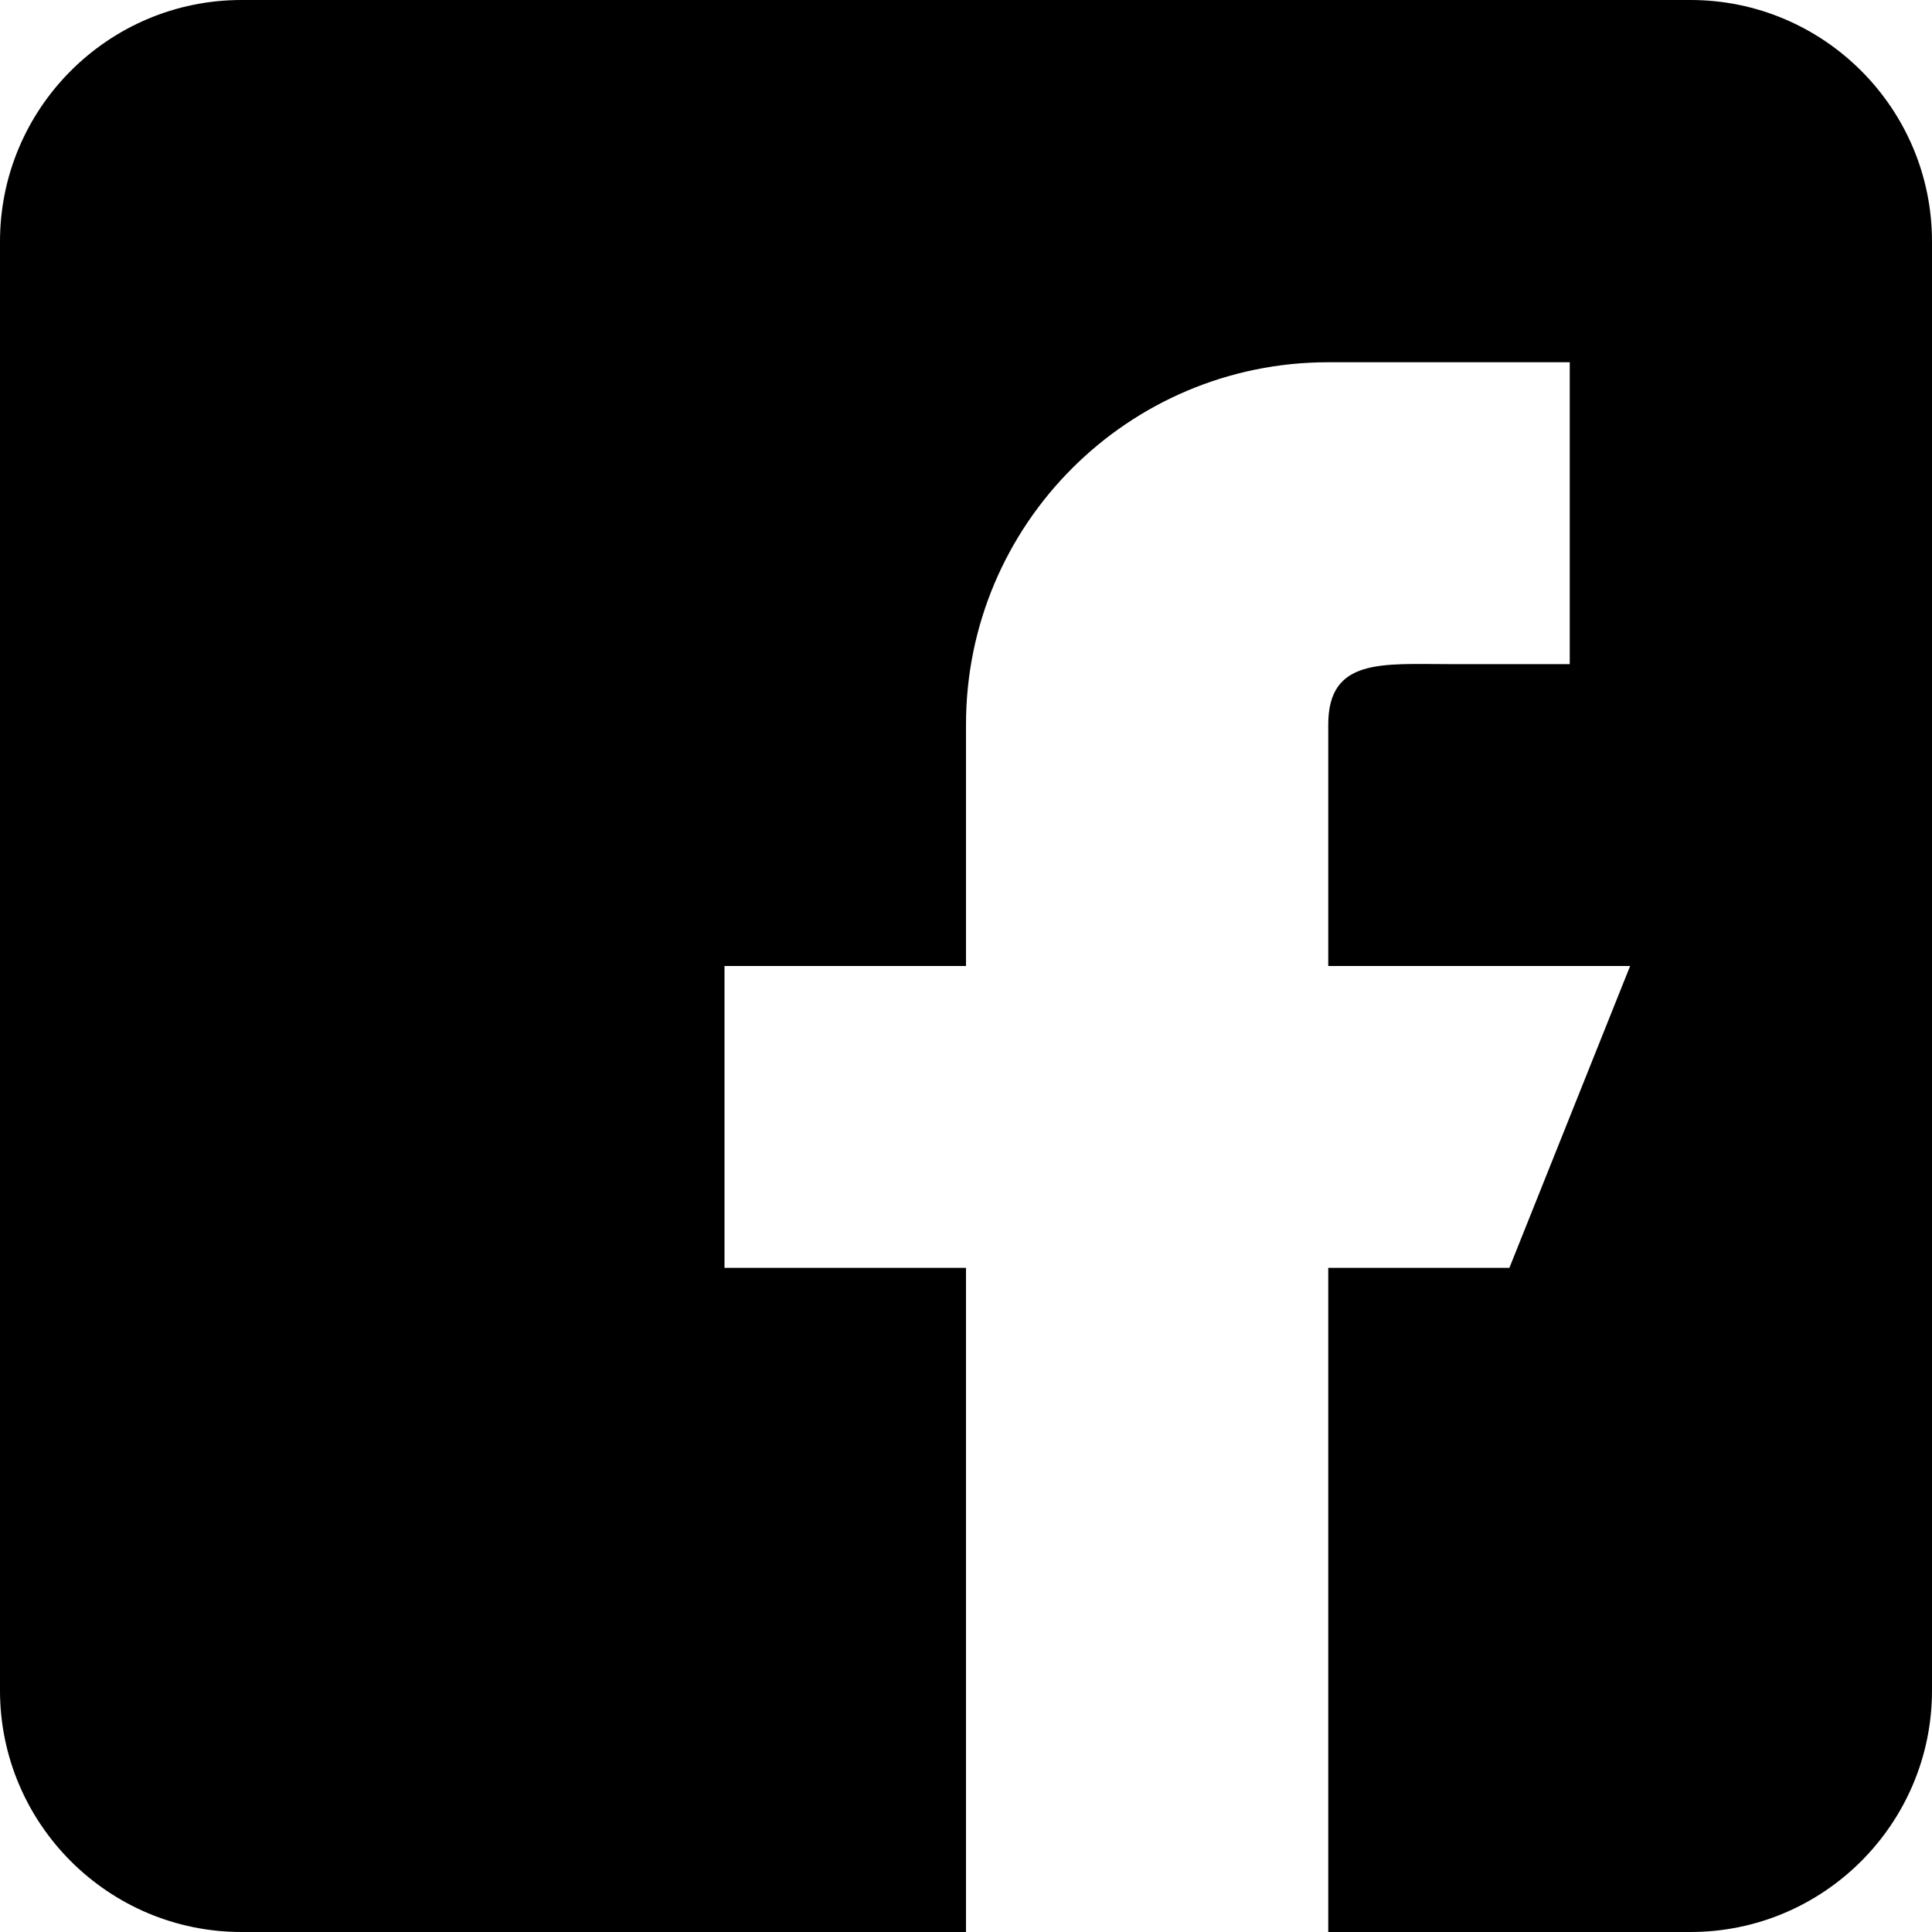
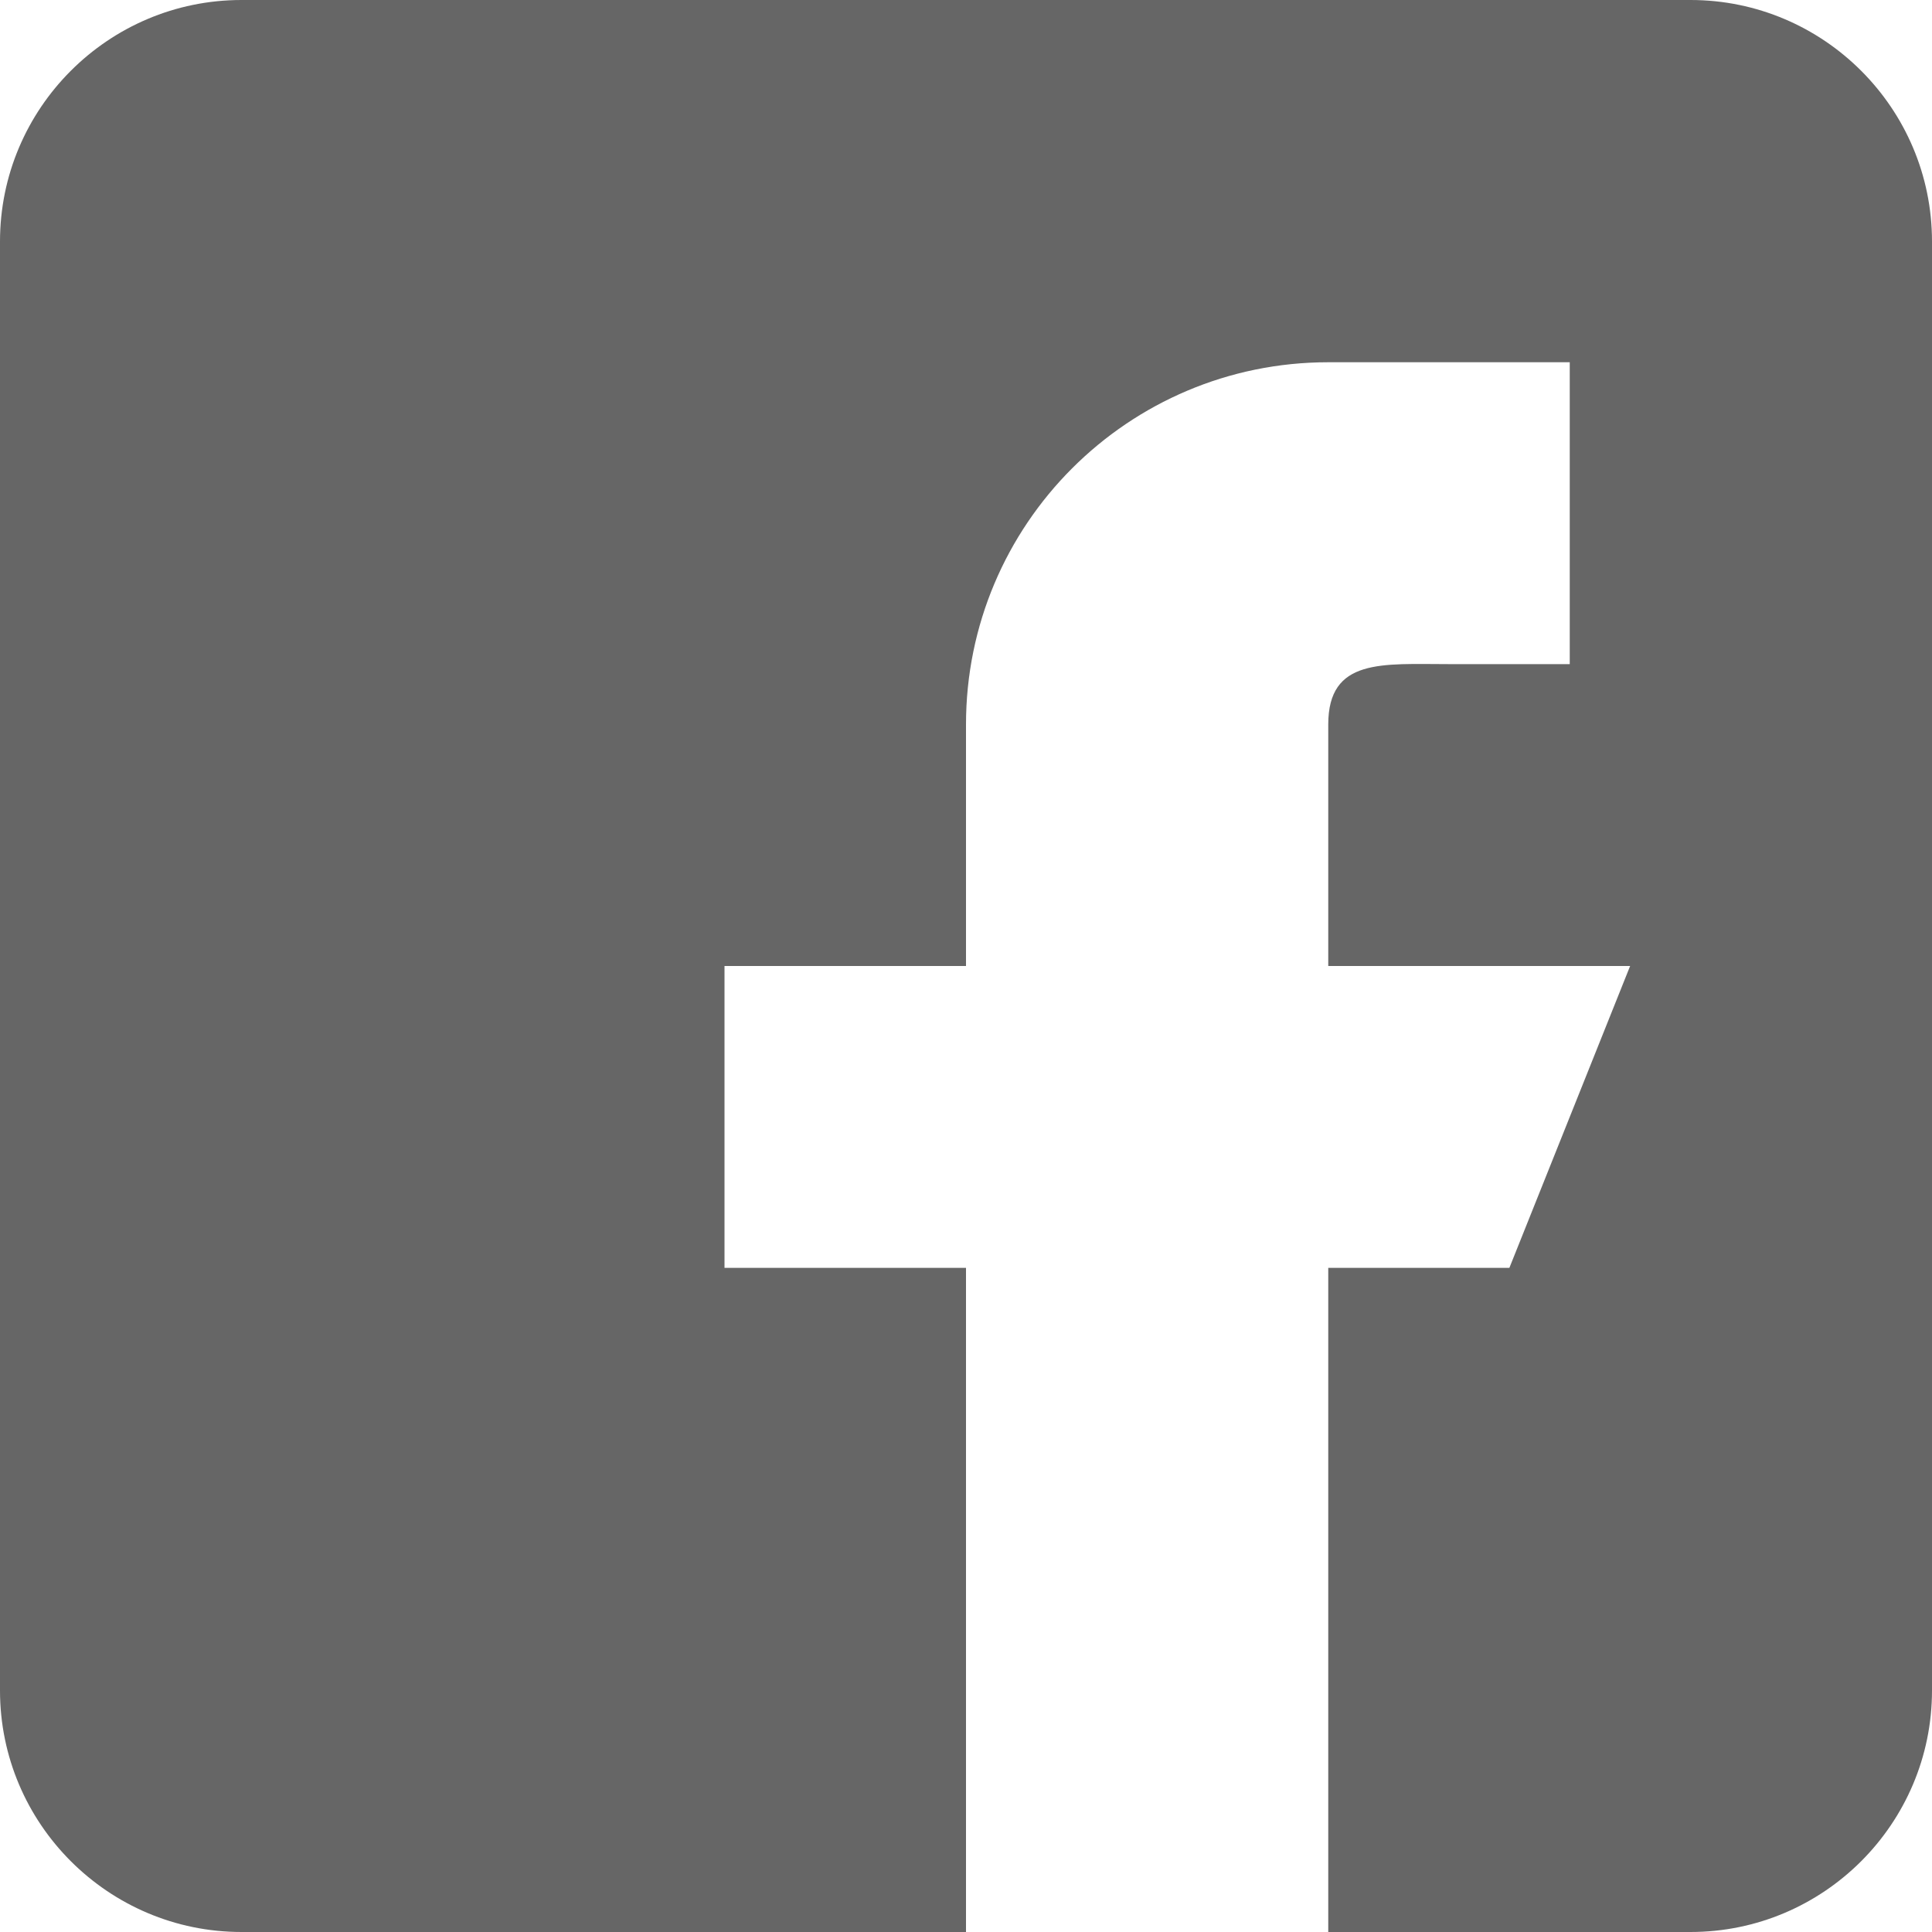
- <svg xmlns="http://www.w3.org/2000/svg" version="1.1" id="Capa_1" x="0px" y="0px" viewBox="0 0 512 512" style="enable-background:new 0 0 512 512;" xml:space="preserve">
+ <svg xmlns="http://www.w3.org/2000/svg" version="1.1" id="Capa_1" x="0px" y="0px" viewBox="0 0 512 512" style="enable-background:new 0 0 512 512;" xml:space="preserve" fill="#666666">
  <g>
    <g>
      <path d="M448,0H64C28.704,0,0,28.704,0,64v384c0,35.296,28.704,64,64,64h192V336h-64v-80h64v-64c0-53.024,42.976-96,96-96h64v80    h-32c-17.664,0-32-1.664-32,16v64h80l-32,80h-48v176h96c35.296,0,64-28.704,64-64V64C512,28.704,483.296,0,448,0z" />
    </g>
  </g>
  <g>
</g>
  <g>
</g>
  <g>
</g>
  <g>
</g>
  <g>
</g>
  <g>
</g>
  <g>
</g>
  <g>
</g>
  <g>
</g>
  <g>
</g>
  <g>
</g>
  <g>
</g>
  <g>
</g>
  <g>
</g>
  <g>
</g>
</svg>
